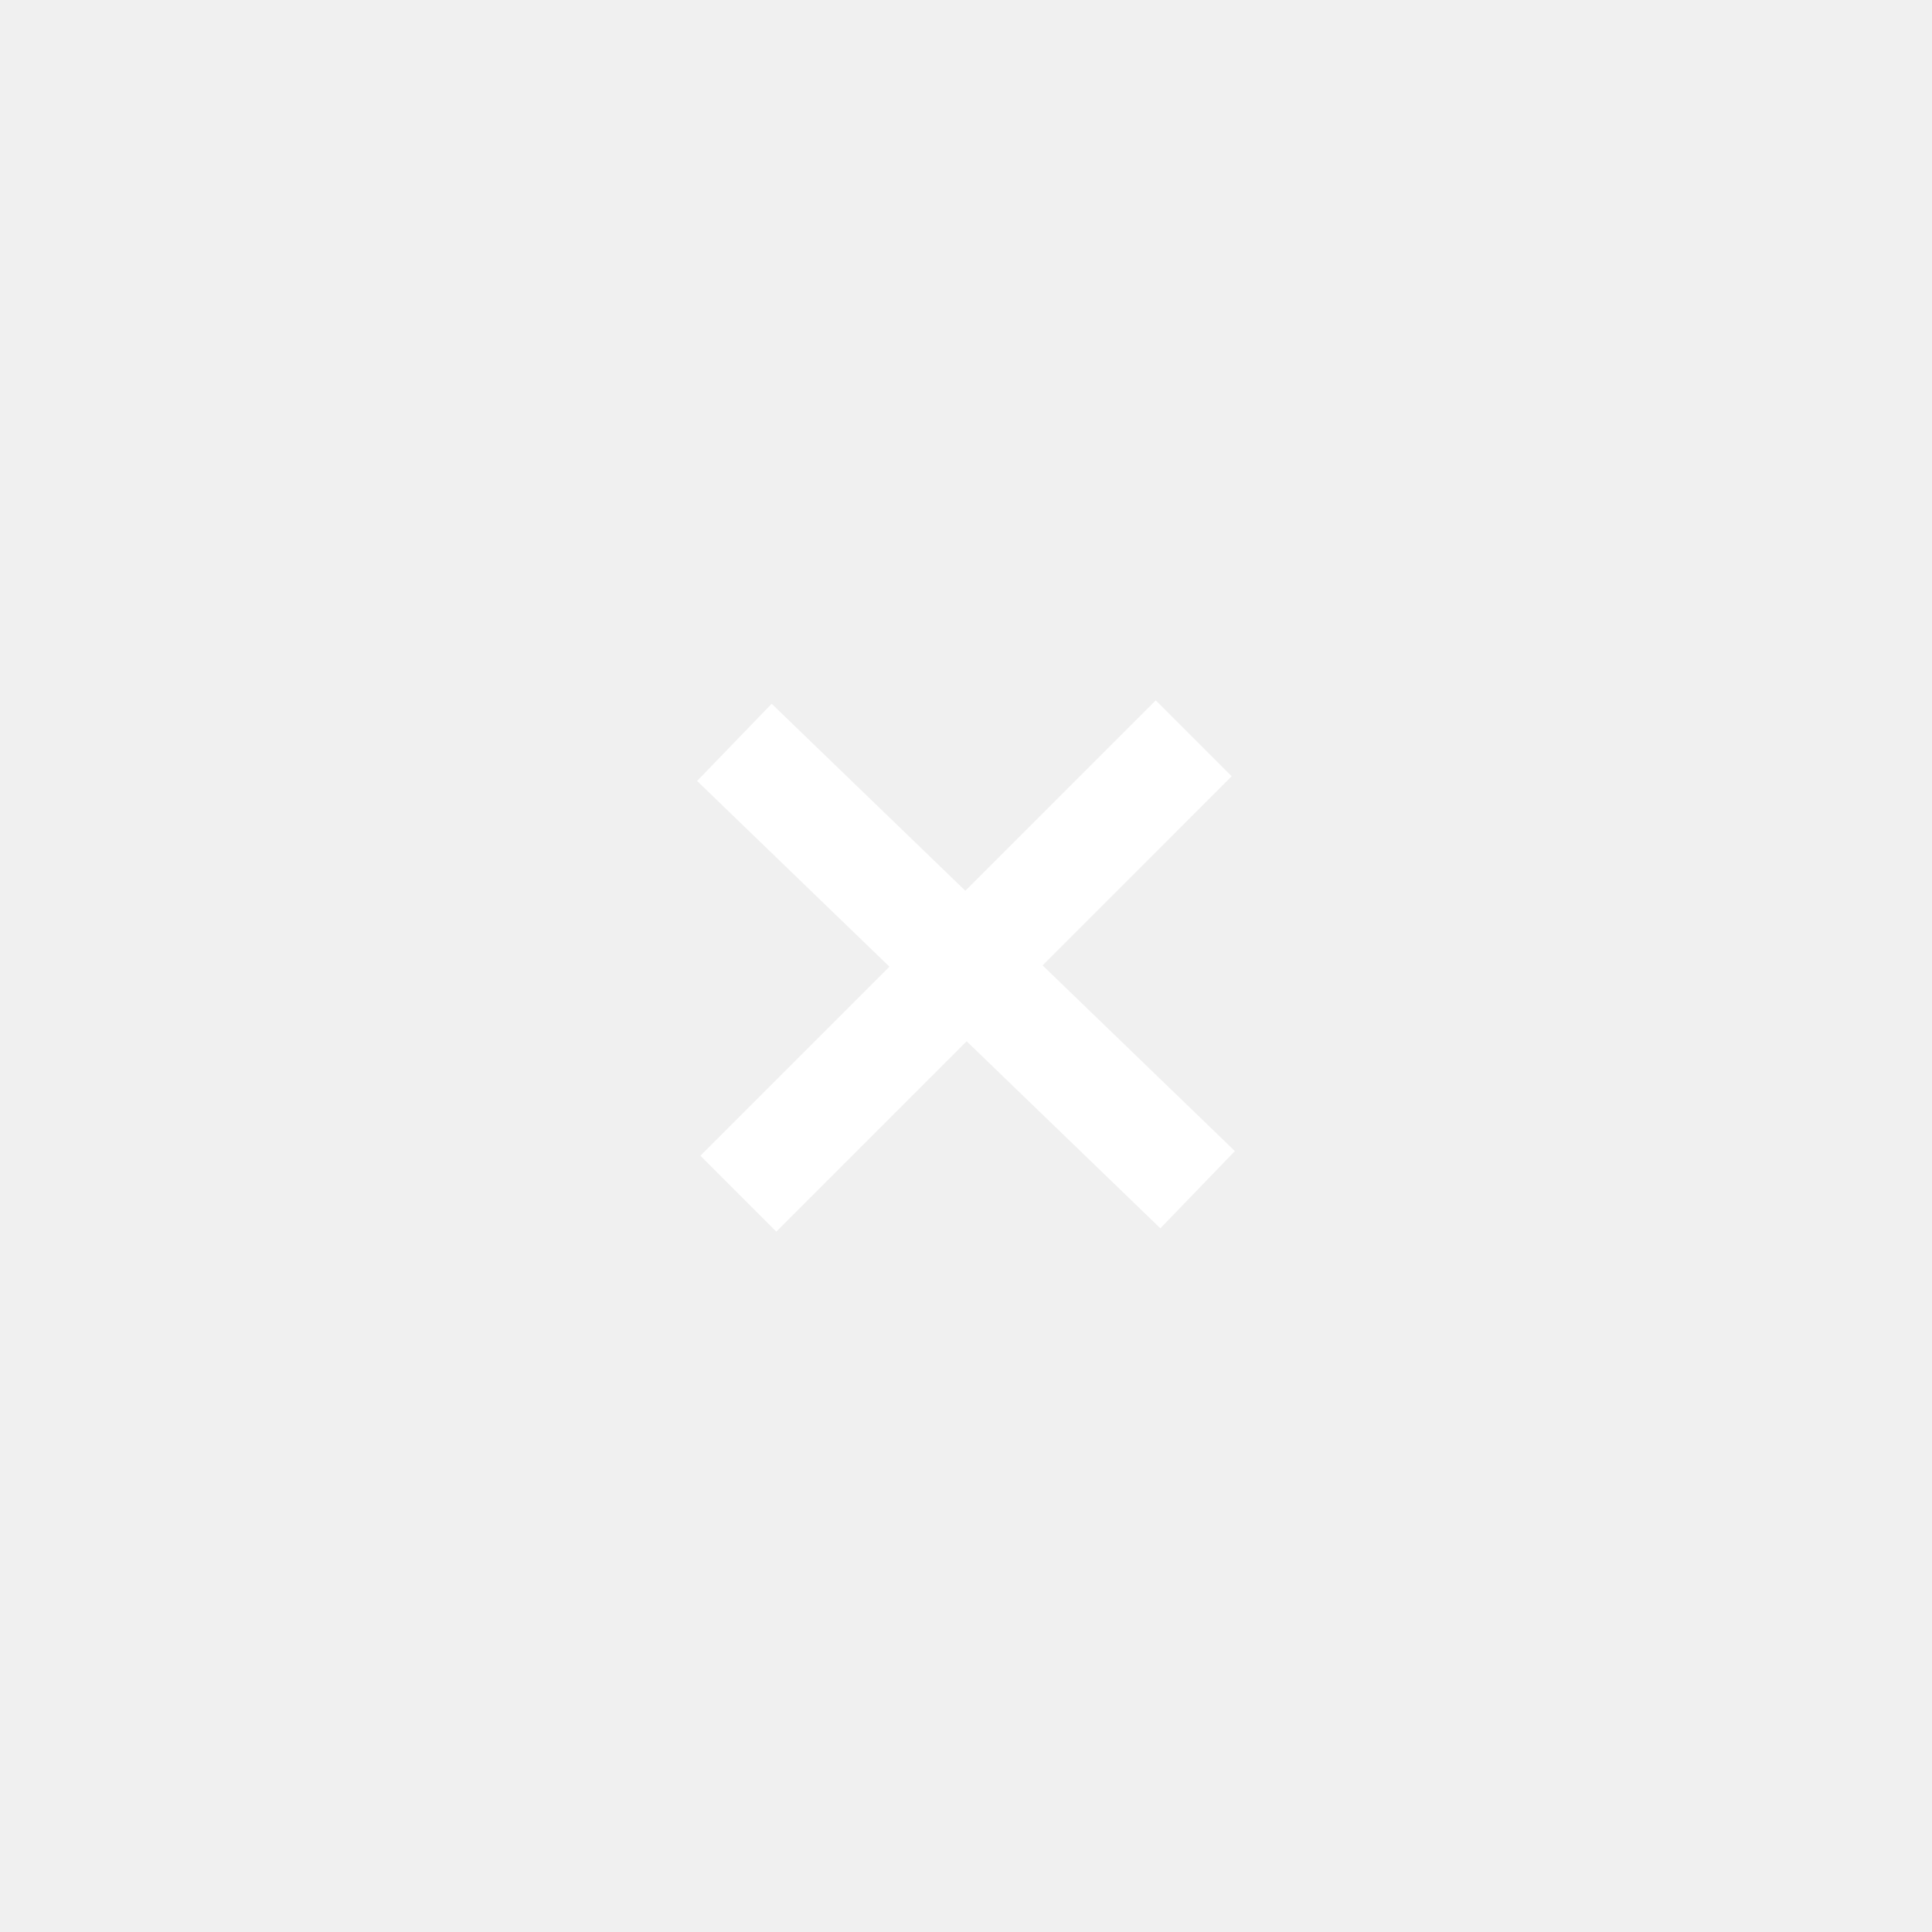
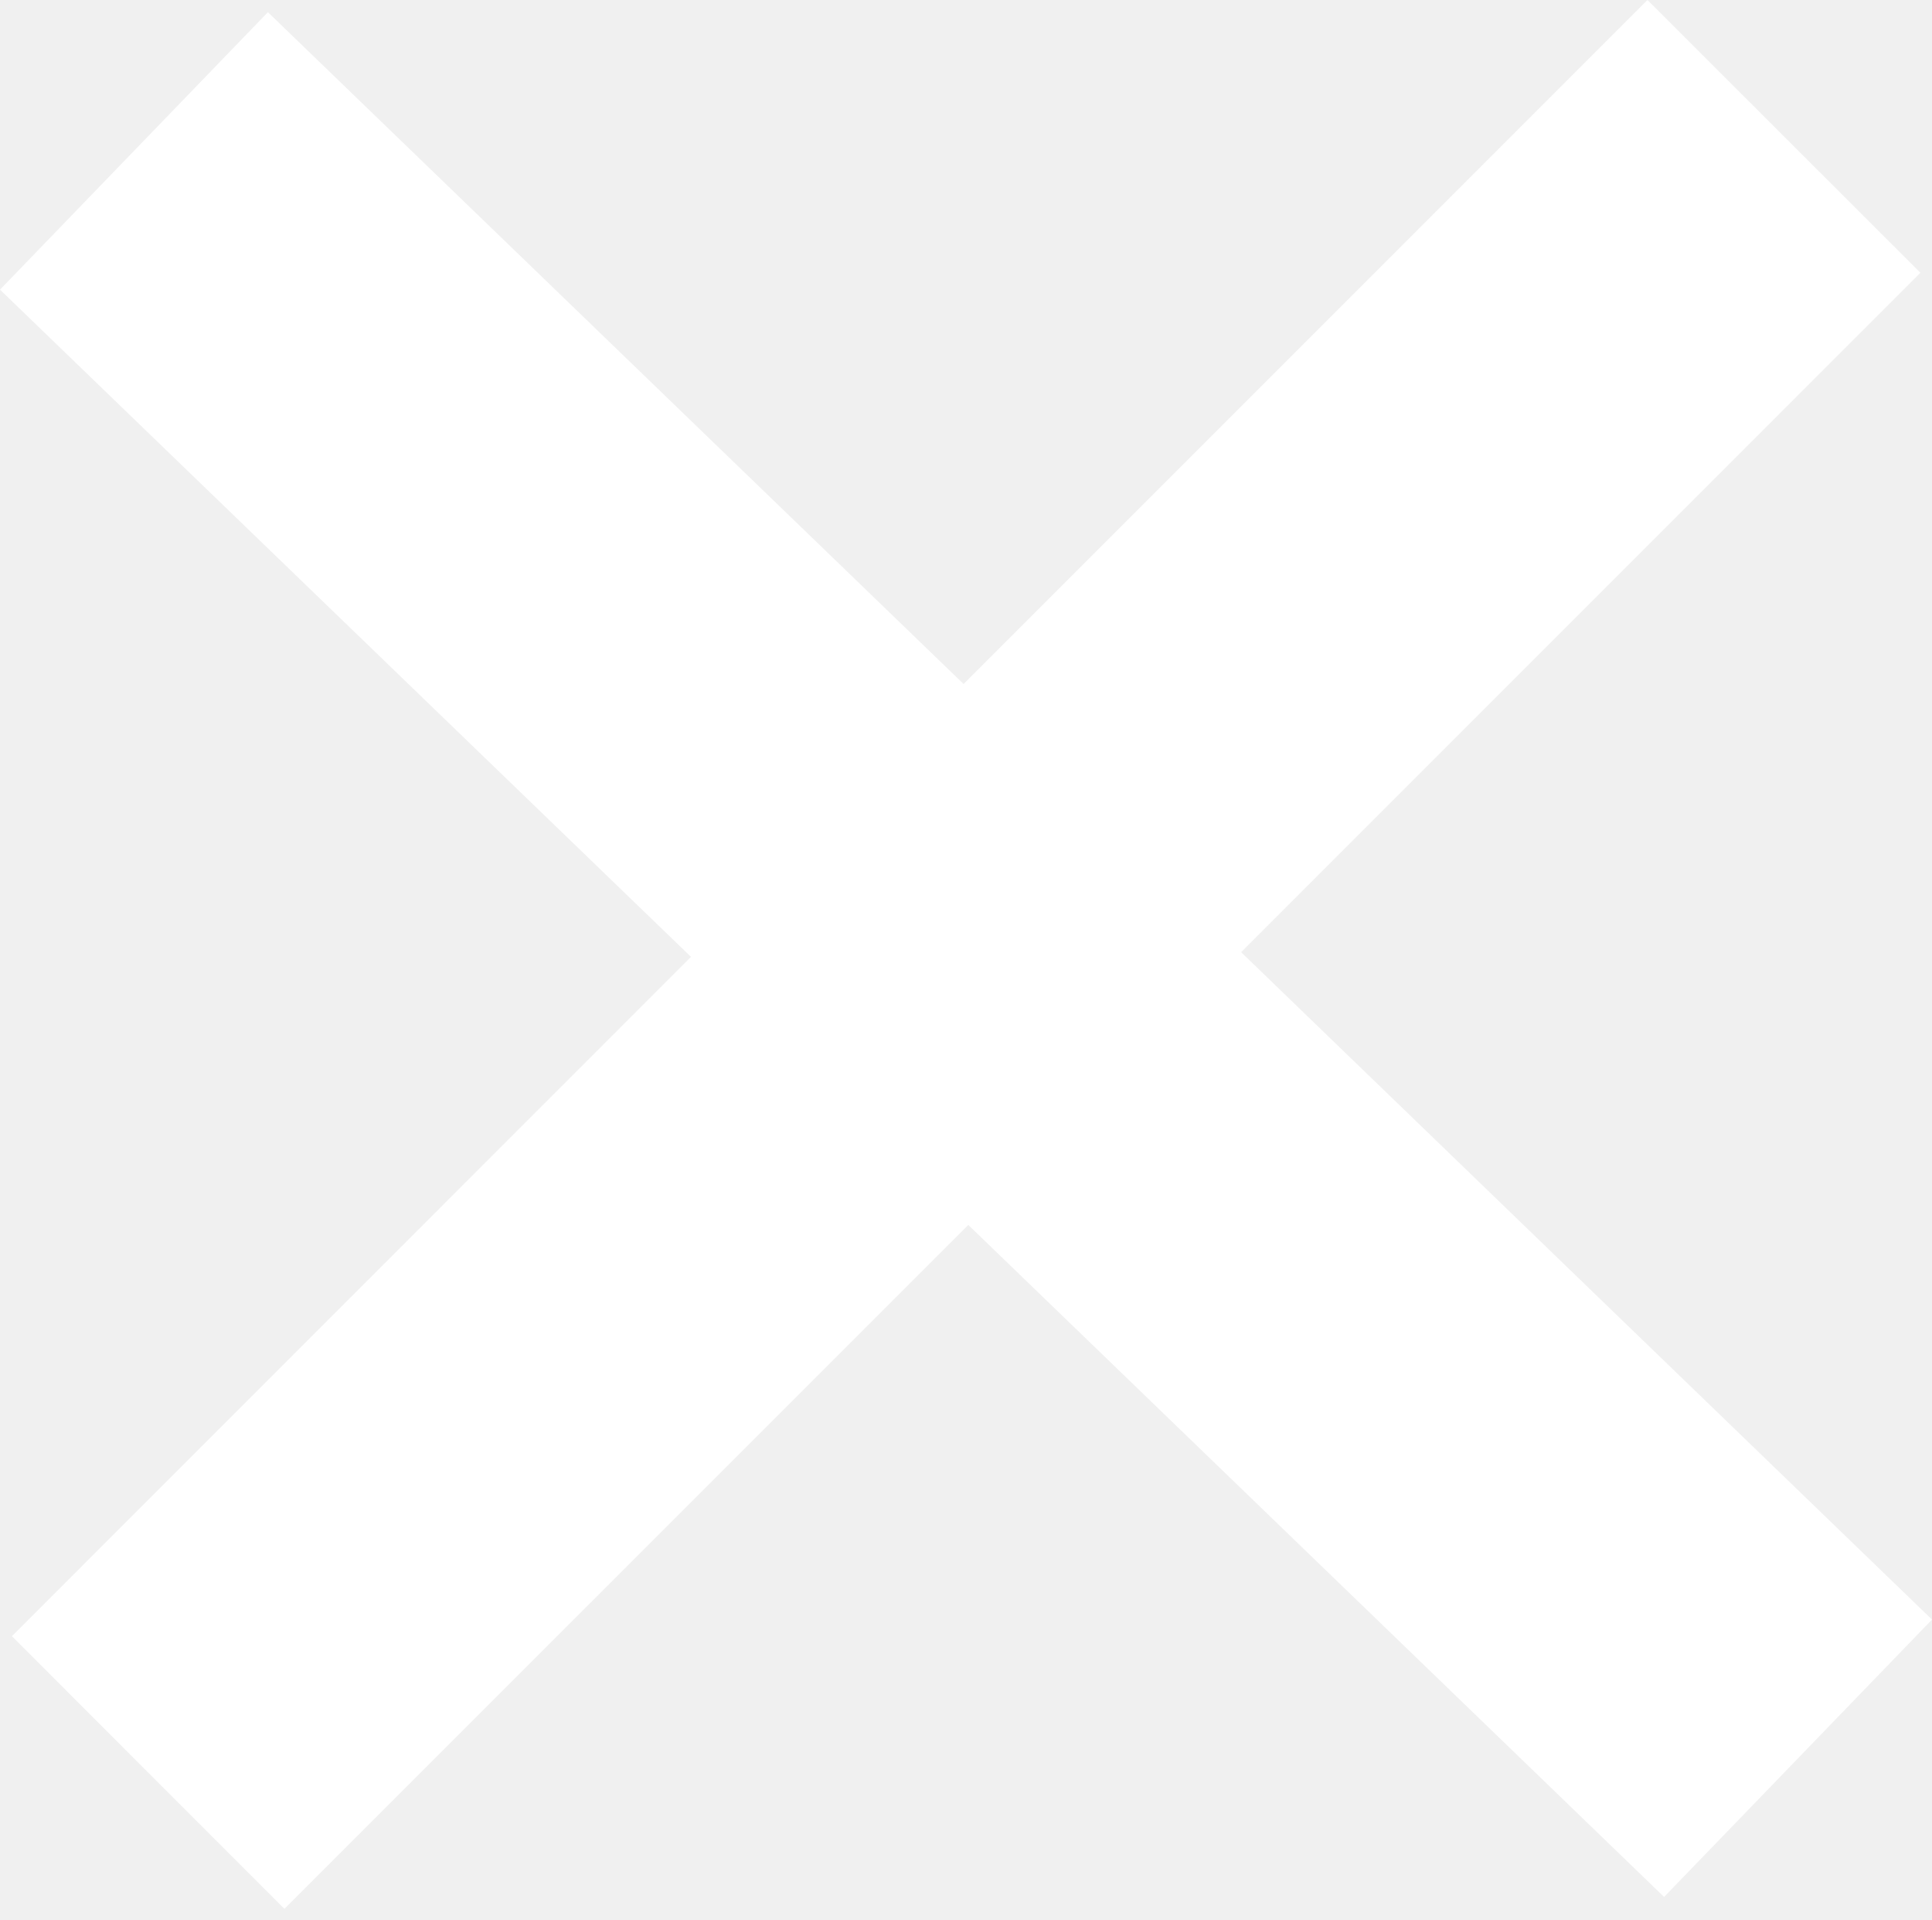
- <svg xmlns="http://www.w3.org/2000/svg" version="1.1" id="Layer_1" x="0px" y="0px" width="72px" height="72px" viewBox="0 0 72 72" enable-background="new 0 0 72 72" xml:space="preserve">
-   <polygon fill="#FFFFFF" points="38.854,35.977 45.9,28.929 43.071,26.1 35.975,33.196 28.758,26.227 25.979,29.104 33.146,36.025   26.101,43.07 28.93,45.899 36.024,38.805 43.243,45.775 46.021,42.898 " />
+ <svg xmlns="http://www.w3.org/2000/svg" version="1.1" id="Layer_1" x="0px" y="0px" width="20.134px" height="20px" viewBox="0 0 20.134 20" enable-background="new 0 0 20.134 20" xml:space="preserve">
+   <g display="none">
+     <rect display="inline" fill="#FFFFFF" width="24" height="4" />
+     <rect y="8" display="inline" fill="#FFFFFF" width="24" height="4" />
+     <rect y="16" display="inline" fill="#FFFFFF" width="24" height="4" />
+   </g>
+   <polygon fill="#FFFFFF" points="12.934,9.921 20.013,2.842 17.169,0 10.042,7.127 2.792,0.127 0,3.018 7.201,9.97 0.124,17.048   2.964,19.889 10.091,12.763 17.342,19.765 20.134,16.875 " />
</svg>
